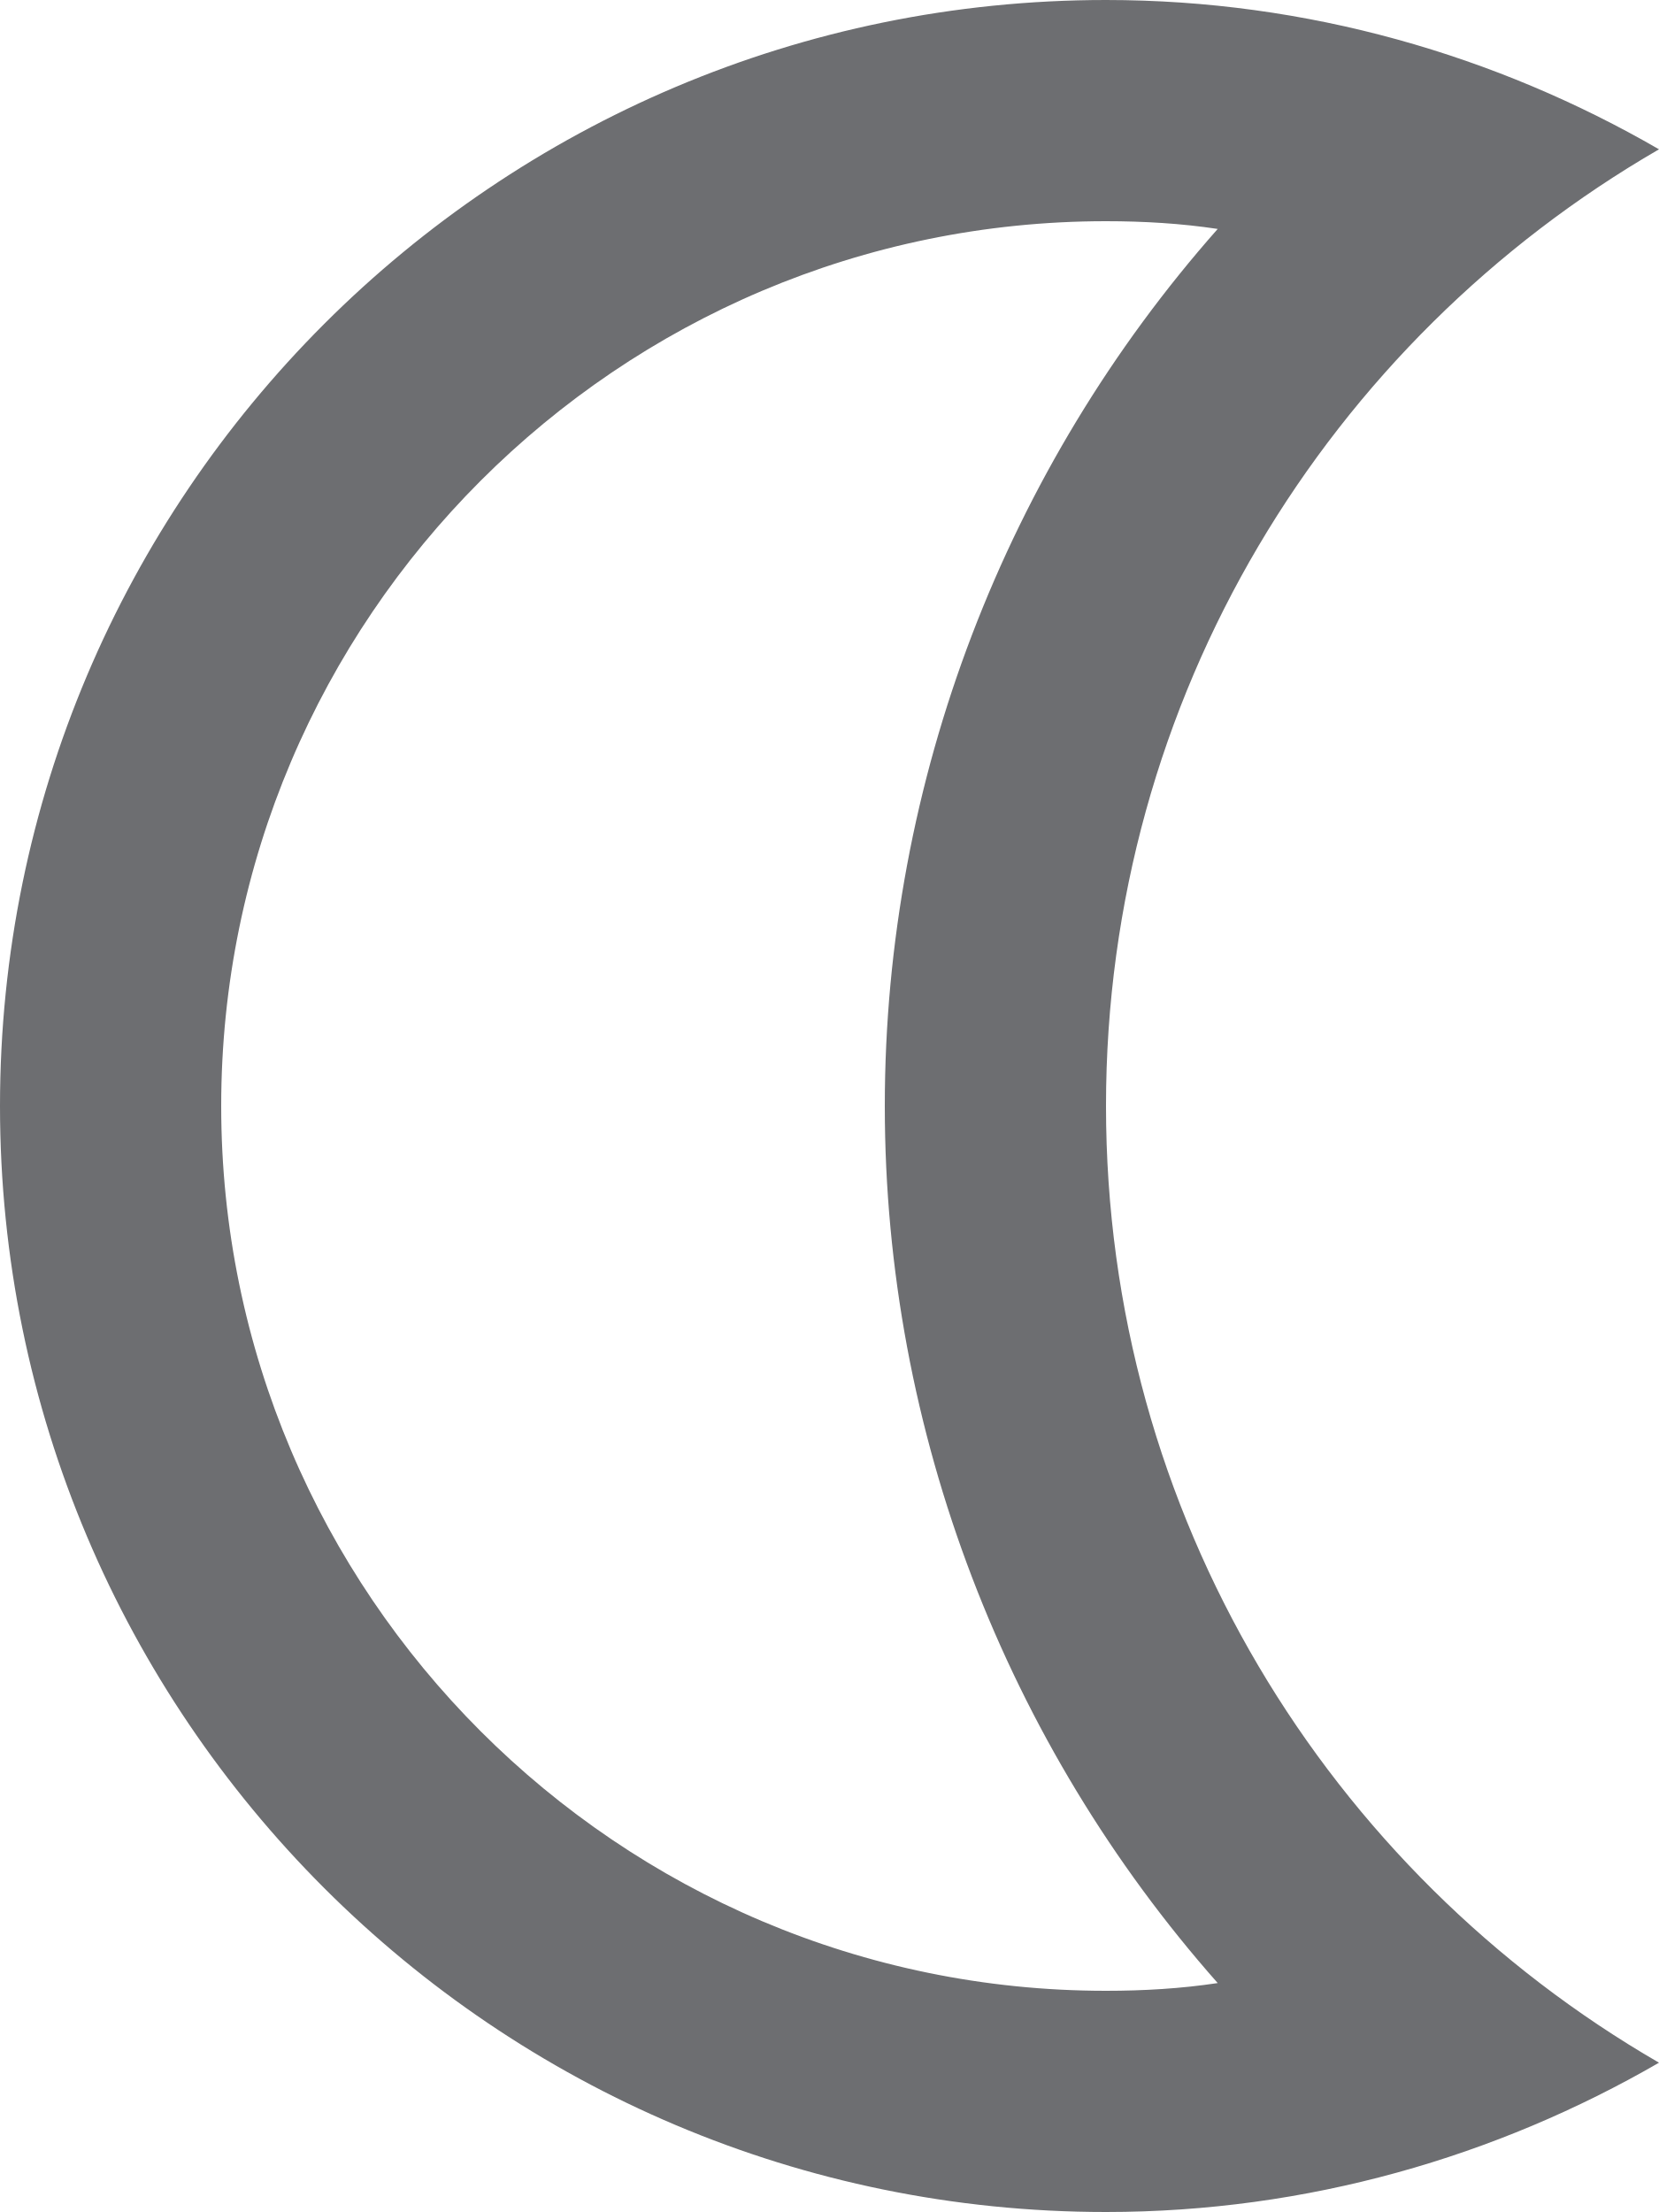
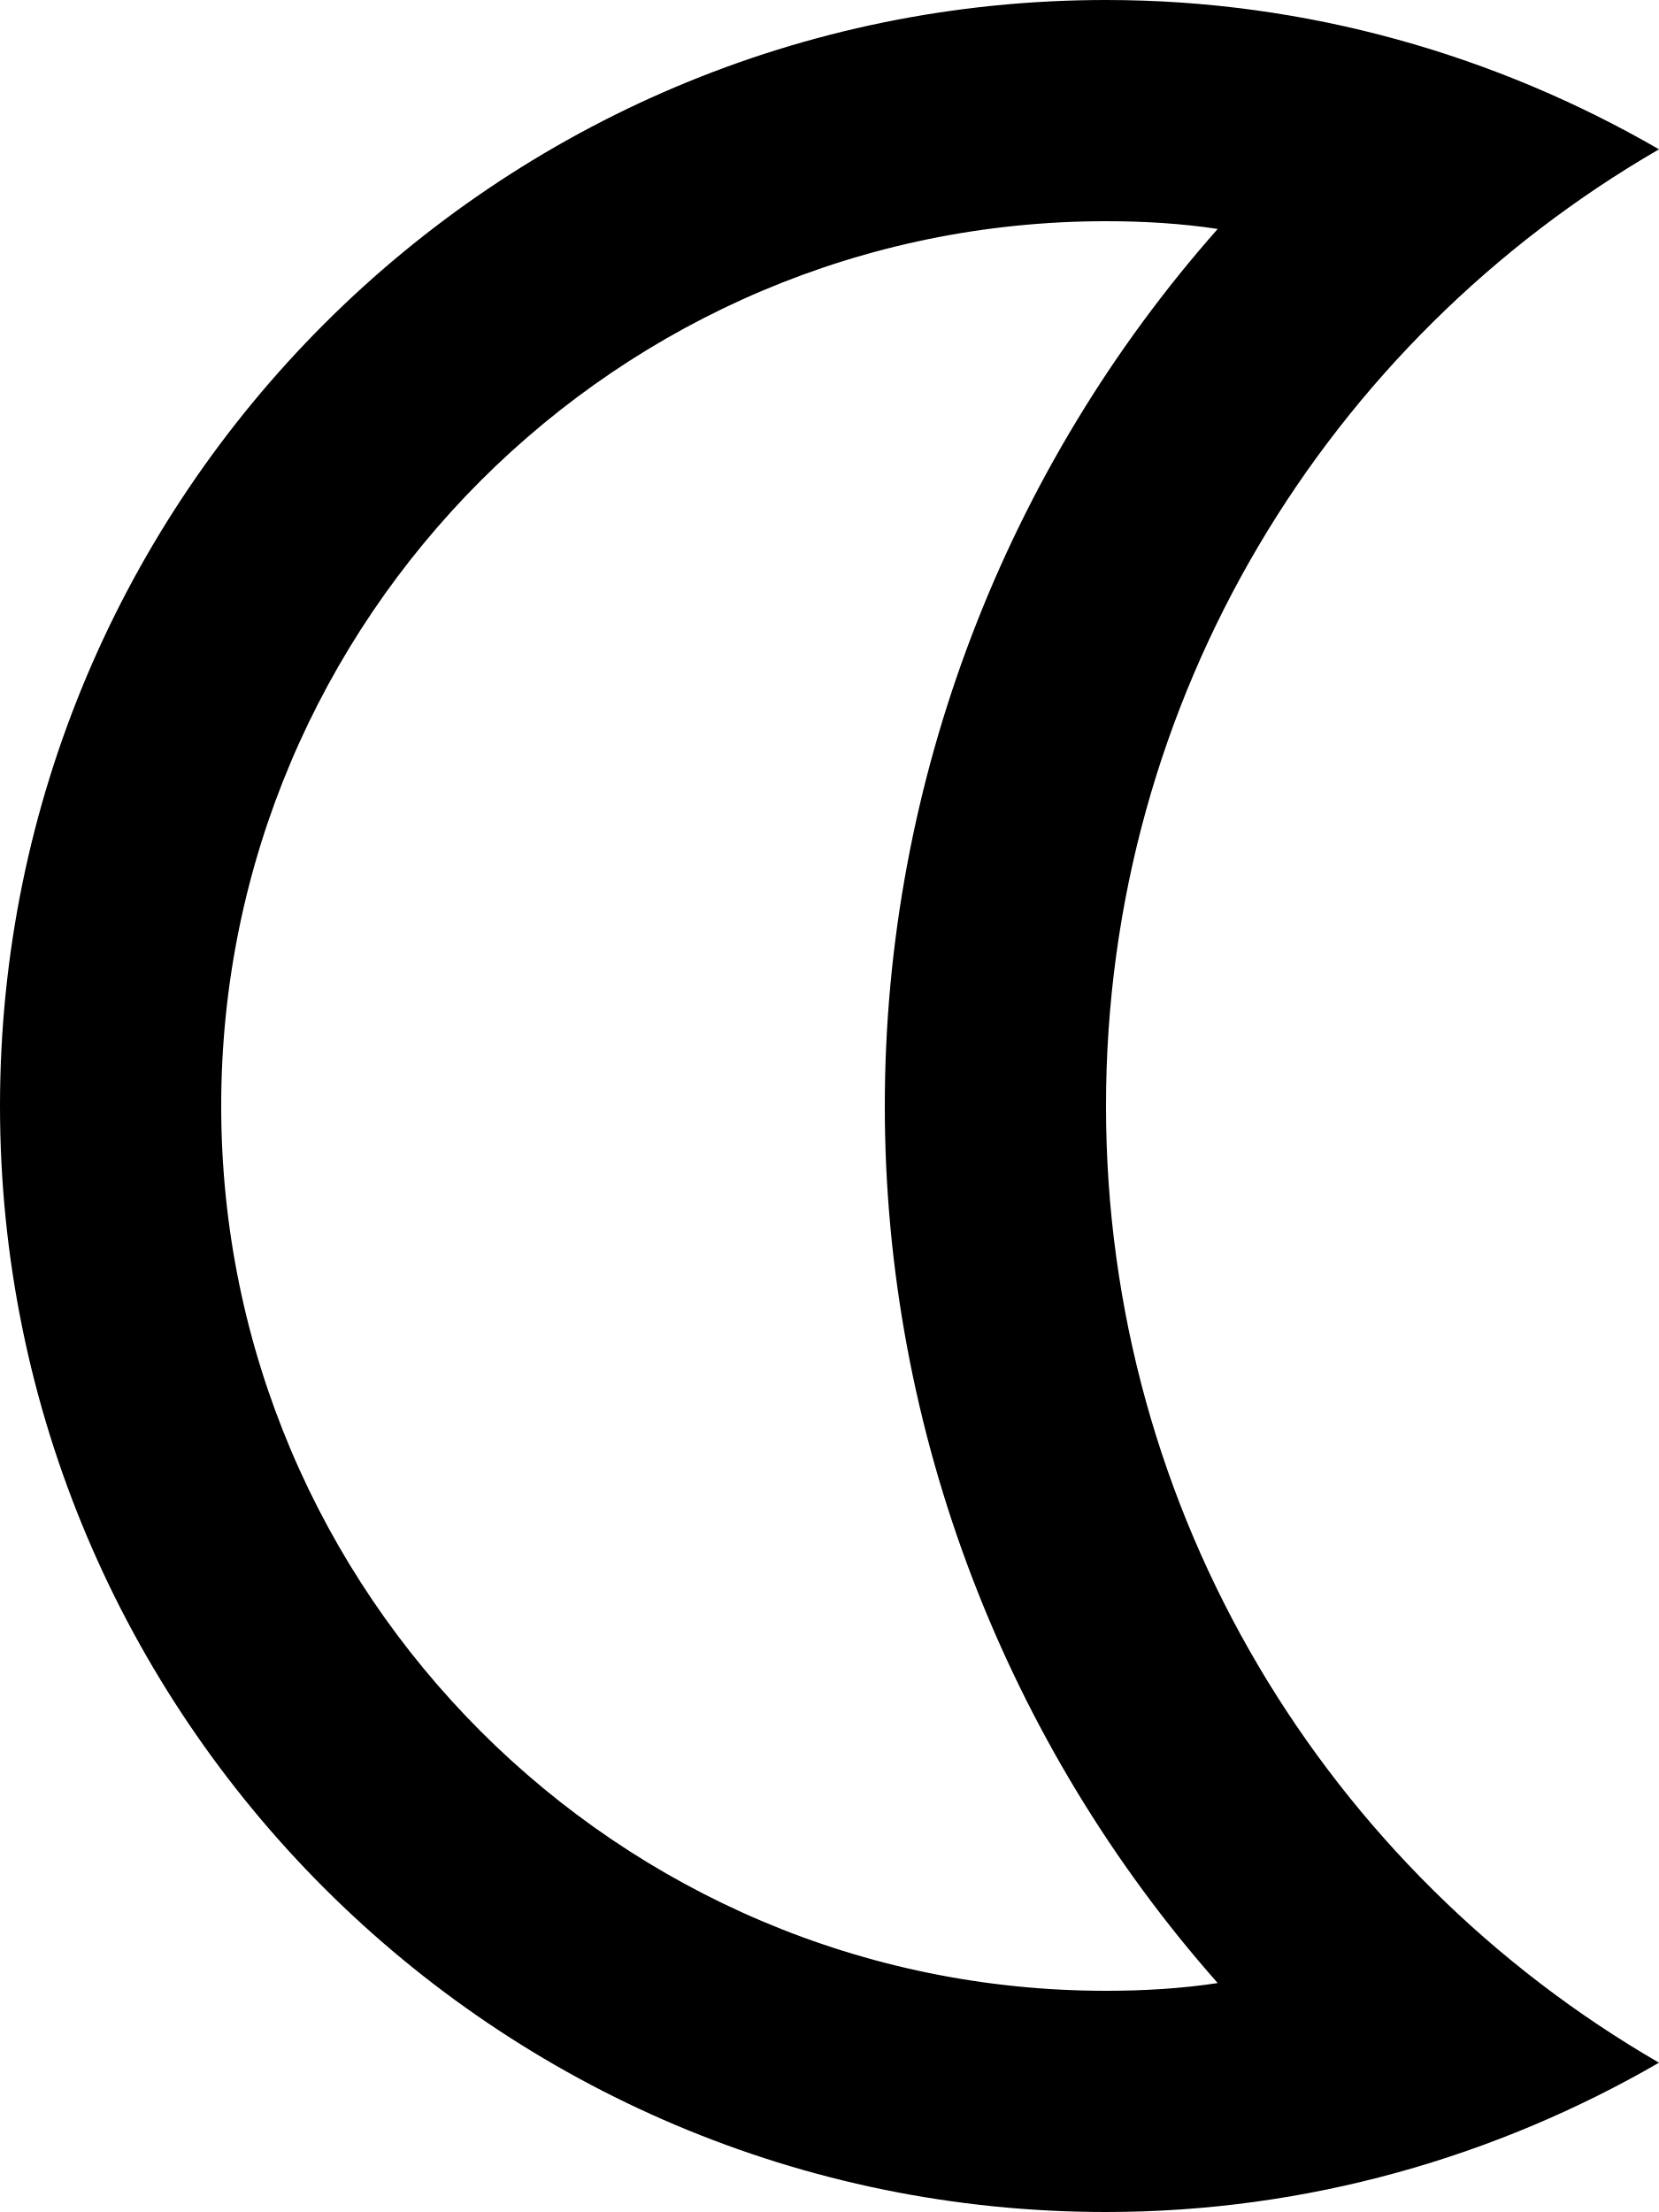
- <svg xmlns="http://www.w3.org/2000/svg" width="15" height="20" viewBox="0 0 15 20" fill="none">
-   <path d="M10 2C10.34 2 10.68 2.02 11.01 2.07C9.1 4.23 8 7.05 8 10C8 12.95 9.1 15.77 11.01 17.93C10.68 17.98 10.34 18 10 18C5.59 18 2 14.41 2 10C2 5.59 5.59 2 10 2ZM10 0C4.48 0 0 4.48 0 10C0 15.52 4.48 20 10 20C11.82 20 13.53 19.5 15 18.65C12.01 16.92 10 13.7 10 10C10 6.3 12.01 3.08 15 1.35C13.53 0.5 11.82 0 10 0Z" fill="#6D6E71" />
+ <svg xmlns="http://www.w3.org/2000/svg" width="15" height="20" viewBox="0 0 15 20" fill="black">
+   <path d="M10 2C10.34 2 10.68 2.02 11.01 2.07C9.1 4.23 8 7.05 8 10C8 12.95 9.1 15.77 11.01 17.93C10.68 17.98 10.34 18 10 18C5.59 18 2 14.41 2 10C2 5.59 5.59 2 10 2ZM10 0C4.48 0 0 4.48 0 10C0 15.52 4.48 20 10 20C11.82 20 13.53 19.5 15 18.65C12.01 16.92 10 13.7 10 10C10 6.3 12.01 3.08 15 1.35C13.53 0.5 11.82 0 10 0Z" fill="black" />
</svg>
